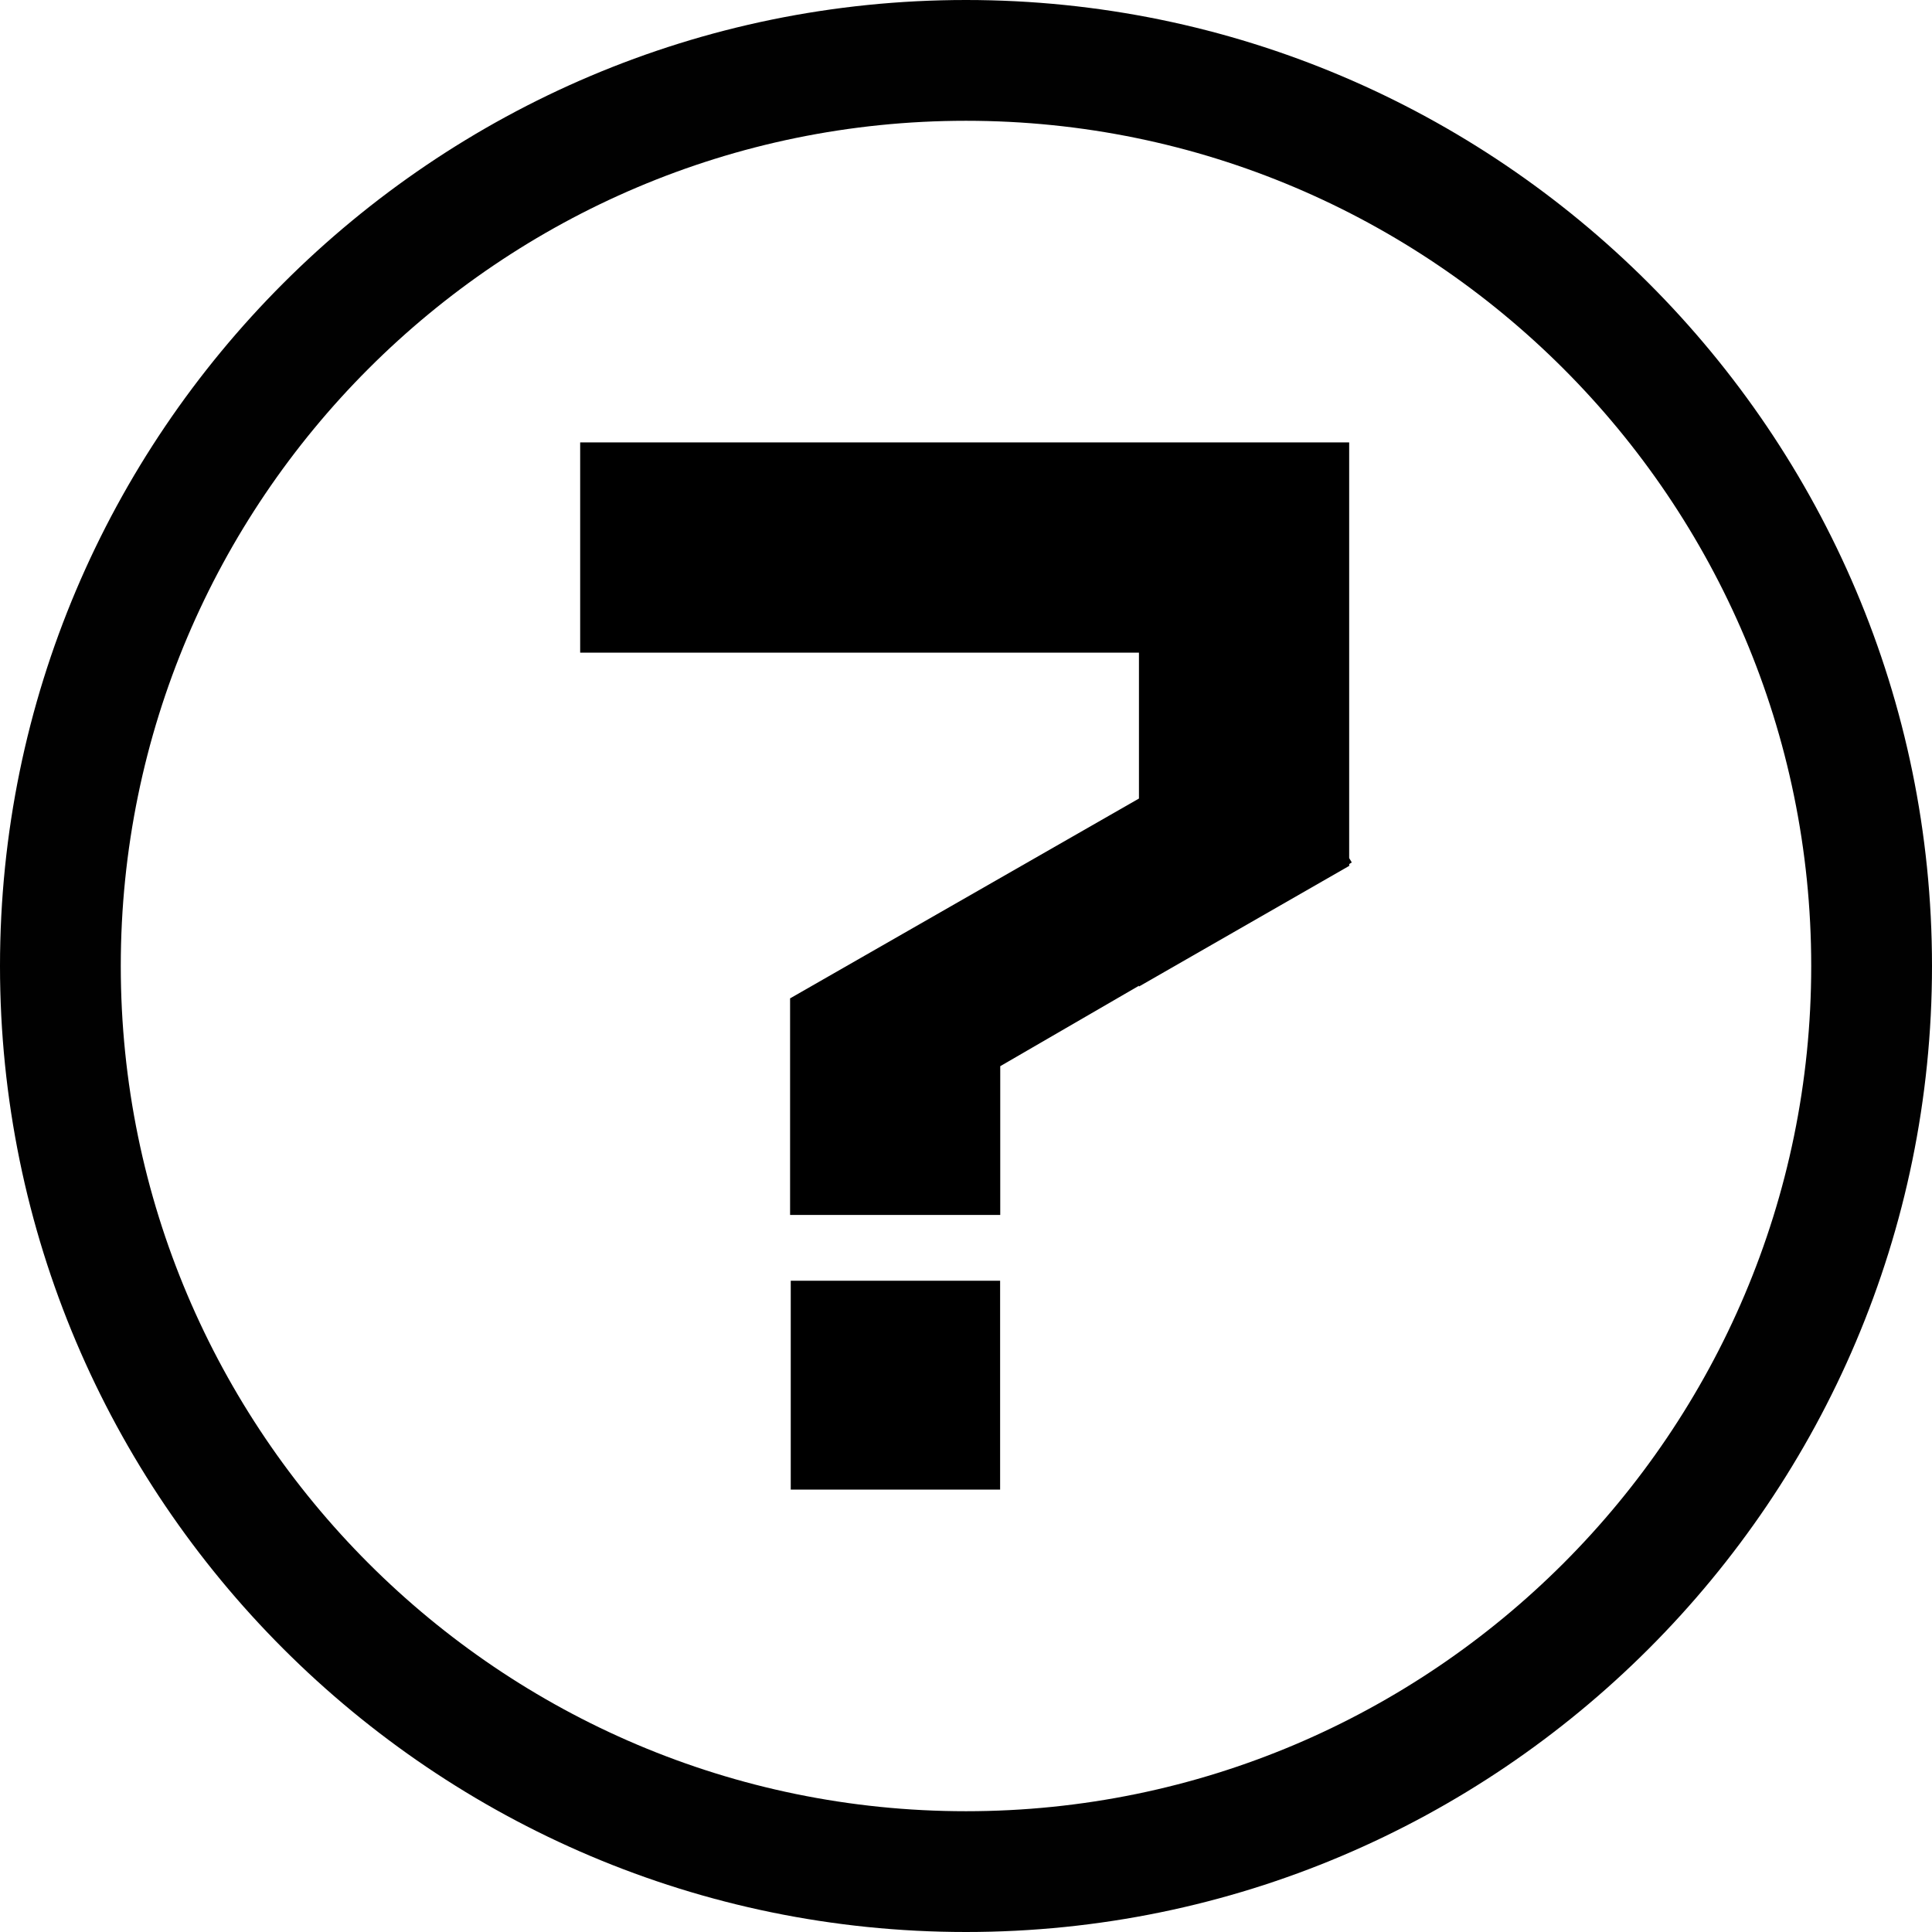
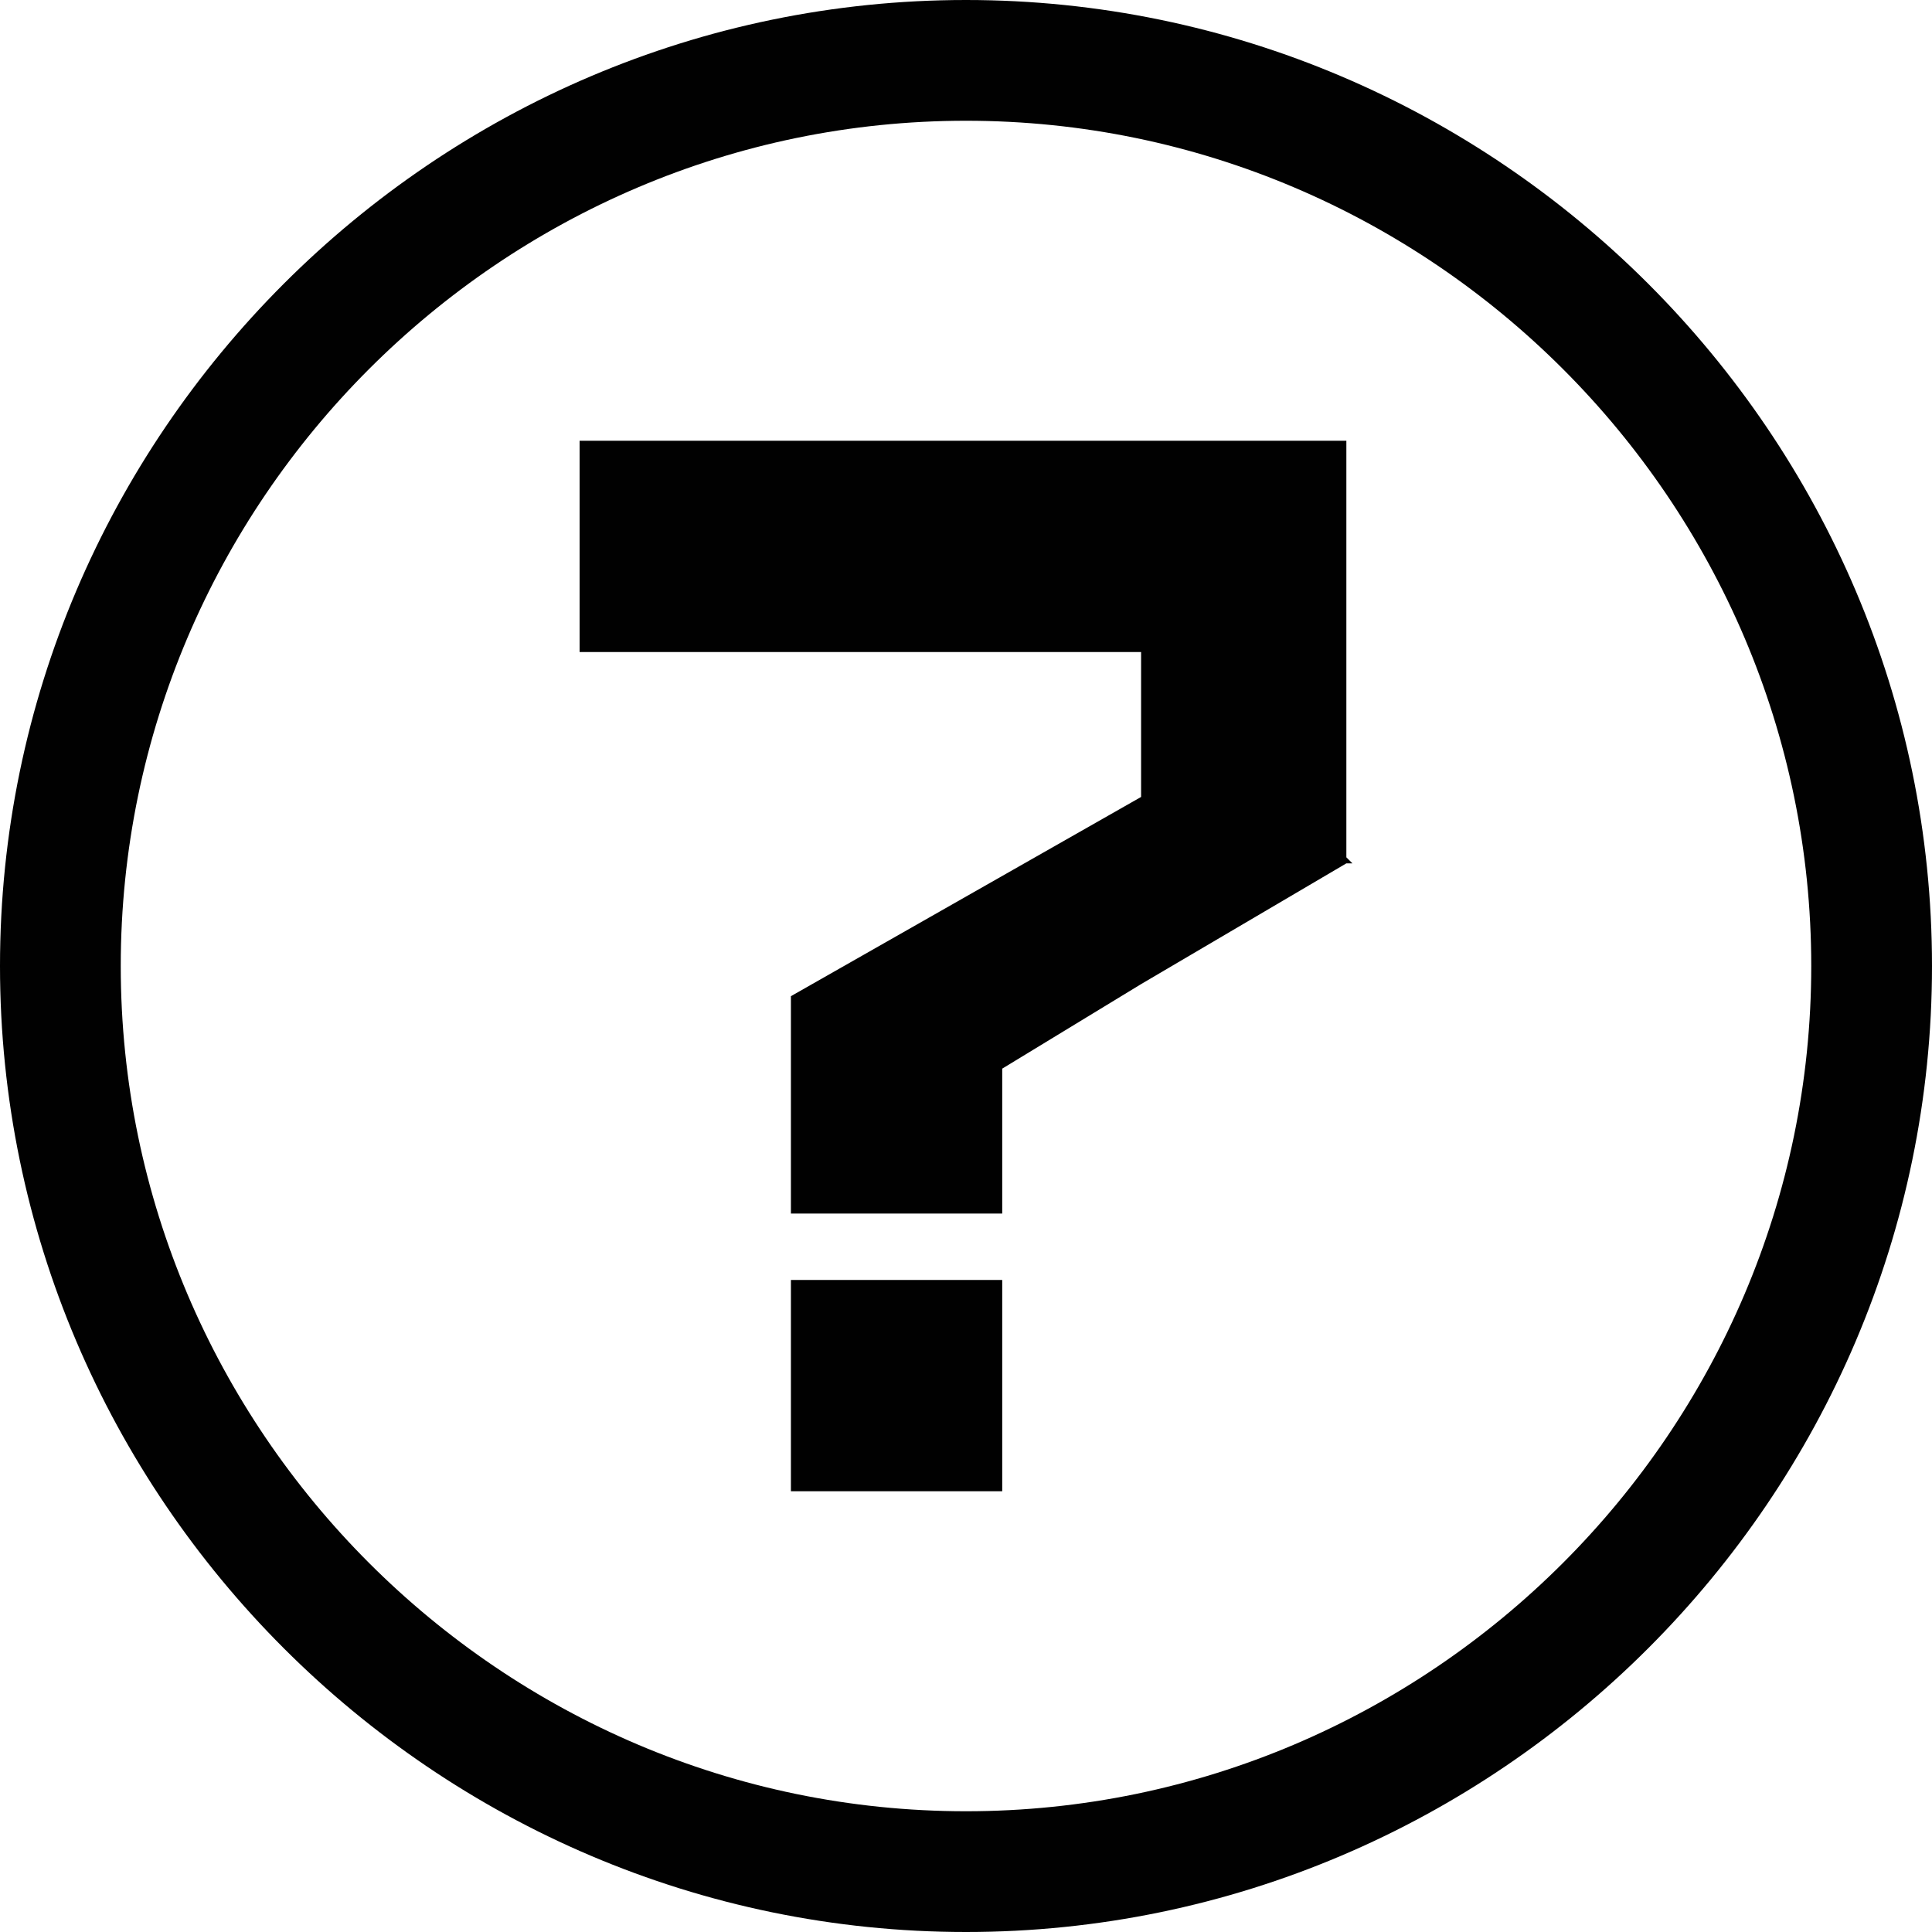
- <svg xmlns="http://www.w3.org/2000/svg" version="1.1" id="Layer_1" x="0px" y="0px" width="31.992px" height="31.992px" viewBox="0 0 31.992 31.992" enable-background="new 0 0 31.992 31.992" xml:space="preserve">
-   <g display="none">
-     <path display="inline" fill="#010101" d="M15.996,0C7.176,0,0,7.176,0,15.996c0,8.82,7.176,15.996,15.996,15.996   s15.996-7.176,15.996-15.996C31.992,7.176,24.816,0,15.996,0z M15.996,29.992C8.278,29.992,2,23.714,2,15.996   C2,8.278,8.278,2,15.996,2c7.718,0,13.996,6.278,13.996,13.996C29.992,23.714,23.714,29.992,15.996,29.992z" />
-     <path display="inline" fill="#010101" d="M10.139,13.432c1.178,0,2.133-0.953,2.133-2.132c0-1.177-0.955-1.131-2.133-1.131   c-1.176,0-2.131-0.046-2.131,1.131C8.008,12.479,8.963,13.432,10.139,13.432z" />
-     <path display="inline" fill="#010101" d="M22.174,10.169c-1.176,0-2.131-0.046-2.131,1.131c0,1.179,0.955,2.132,2.131,2.132   c1.178,0,2.133-0.953,2.133-2.132C24.307,10.123,23.352,10.169,22.174,10.169z" />
-     <path display="inline" fill="#010101" d="M7.688,20.746l1.979,0.288c0.1-0.447,0.927-1.292,3.348-1.292   c3.863,0,10.247,2.058,10.311,2.078l0.617-1.902c-0.273-0.089-6.748-2.176-10.928-2.176C8.116,17.742,7.702,20.623,7.688,20.746z" />
-   </g>
-   <g display="none">
-     <path display="inline" fill="#010101" d="M15.996,0.001C7.176,0.001,0,7.177,0,15.996c0,8.82,7.176,15.995,15.996,15.995   s15.996-7.175,15.996-15.995C31.992,7.177,24.816,0.001,15.996,0.001z M15.996,29.992C8.278,29.992,2,23.714,2,15.996   C2,8.279,8.278,2.001,15.996,2.001c7.718,0,13.996,6.278,13.996,13.995C29.992,23.714,23.714,29.992,15.996,29.992z" />
-     <circle display="inline" fill="#010101" cx="9.979" cy="10.65" r="2.132" />
-     <circle display="inline" fill="#010101" cx="22.016" cy="10.65" r="2.132" />
-     <path display="inline" fill="#010101" d="M15.996,19.846c-5.472-0.004-6.619-1.5-7.092-0.479c-0.473,1.025,1.256,5.109,7.08,5.109   c5.821,0,7.577-4.084,7.105-5.109C22.617,18.346,21.471,19.842,15.996,19.846z" />
-   </g>
-   <g display="none">
-     <path display="inline" fill="#010101" d="M15.996,0C7.176,0,0,7.176,0,15.996c0,8.82,7.176,15.996,15.996,15.996   s15.996-7.176,15.996-15.996C31.992,7.176,24.816,0,15.996,0z M15.996,29.992C8.278,29.992,2,23.713,2,15.996   C2,8.278,8.278,2,15.996,2c7.718,0,13.996,6.278,13.996,13.996C29.992,23.713,23.714,29.992,15.996,29.992z" />
-     <path display="inline" fill="#010101" d="M15.842,23.646c-5.29,0-6.294-4.895-6.334-5.103l-1.966,0.367   c0.431,2.329,2.72,6.735,8.3,6.735c5.547,0,8.057-4.373,8.609-6.686l-1.945-0.465C22.456,18.708,21.213,23.646,15.842,23.646z" />
-     <circle display="inline" fill="#010101" cx="9.824" cy="11.478" r="2.132" />
-     <circle display="inline" fill="#010101" cx="21.859" cy="11.478" r="2.132" />
-   </g>
-   <path d="M16.561,24.666h-3.467v-3.458h3.467V24.666z M22.342,14.307v0.031l-3.482,1.998v-0.013l-2.297,1.332v2.463h-3.48v-2.727  v-0.859l5.777-3.309v-2.416H9.607V7.326h12.734v6.883l0.043,0.072L22.342,14.307z" />
-   <g>
-     <path fill="#010101" d="M15.996,0C7.176,0,0,7.176,0,15.996s7.176,15.996,15.996,15.996s15.996-7.176,15.996-15.996   S24.816,0,15.996,0z M15.996,29.992C8.277,29.992,2,23.713,2,15.996S8.277,2,15.996,2c7.718,0,13.996,6.279,13.996,13.996   S23.714,29.992,15.996,29.992z" />
-   </g>
+ <svg xmlns="http://www.w3.org/2000/svg" id="Layer_1" viewBox="0 0 32 32">
+   <style>.st0{fill:#010101}</style>
+   <path class="st0" d="M13.1 21.2h3.5v3.5h-3.5zm9.2-13.9H9.6v3.5h9.3v2.4l-5.8 3.3v3.6h3.5v-2.4l2.3-1.4 3.4-2h.1l-.1-.1z" />
+   <path class="st0" d="M16 0C7.2 0 0 7.2 0 16s7.2 16 16 16 16-7.2 16-16S24.8 0 16 0zm0 30C8.3 30 2 23.7 2 16S8.3 2 16 2s14 6.3 14 14-6.3 14-14 14z" />
</svg>
